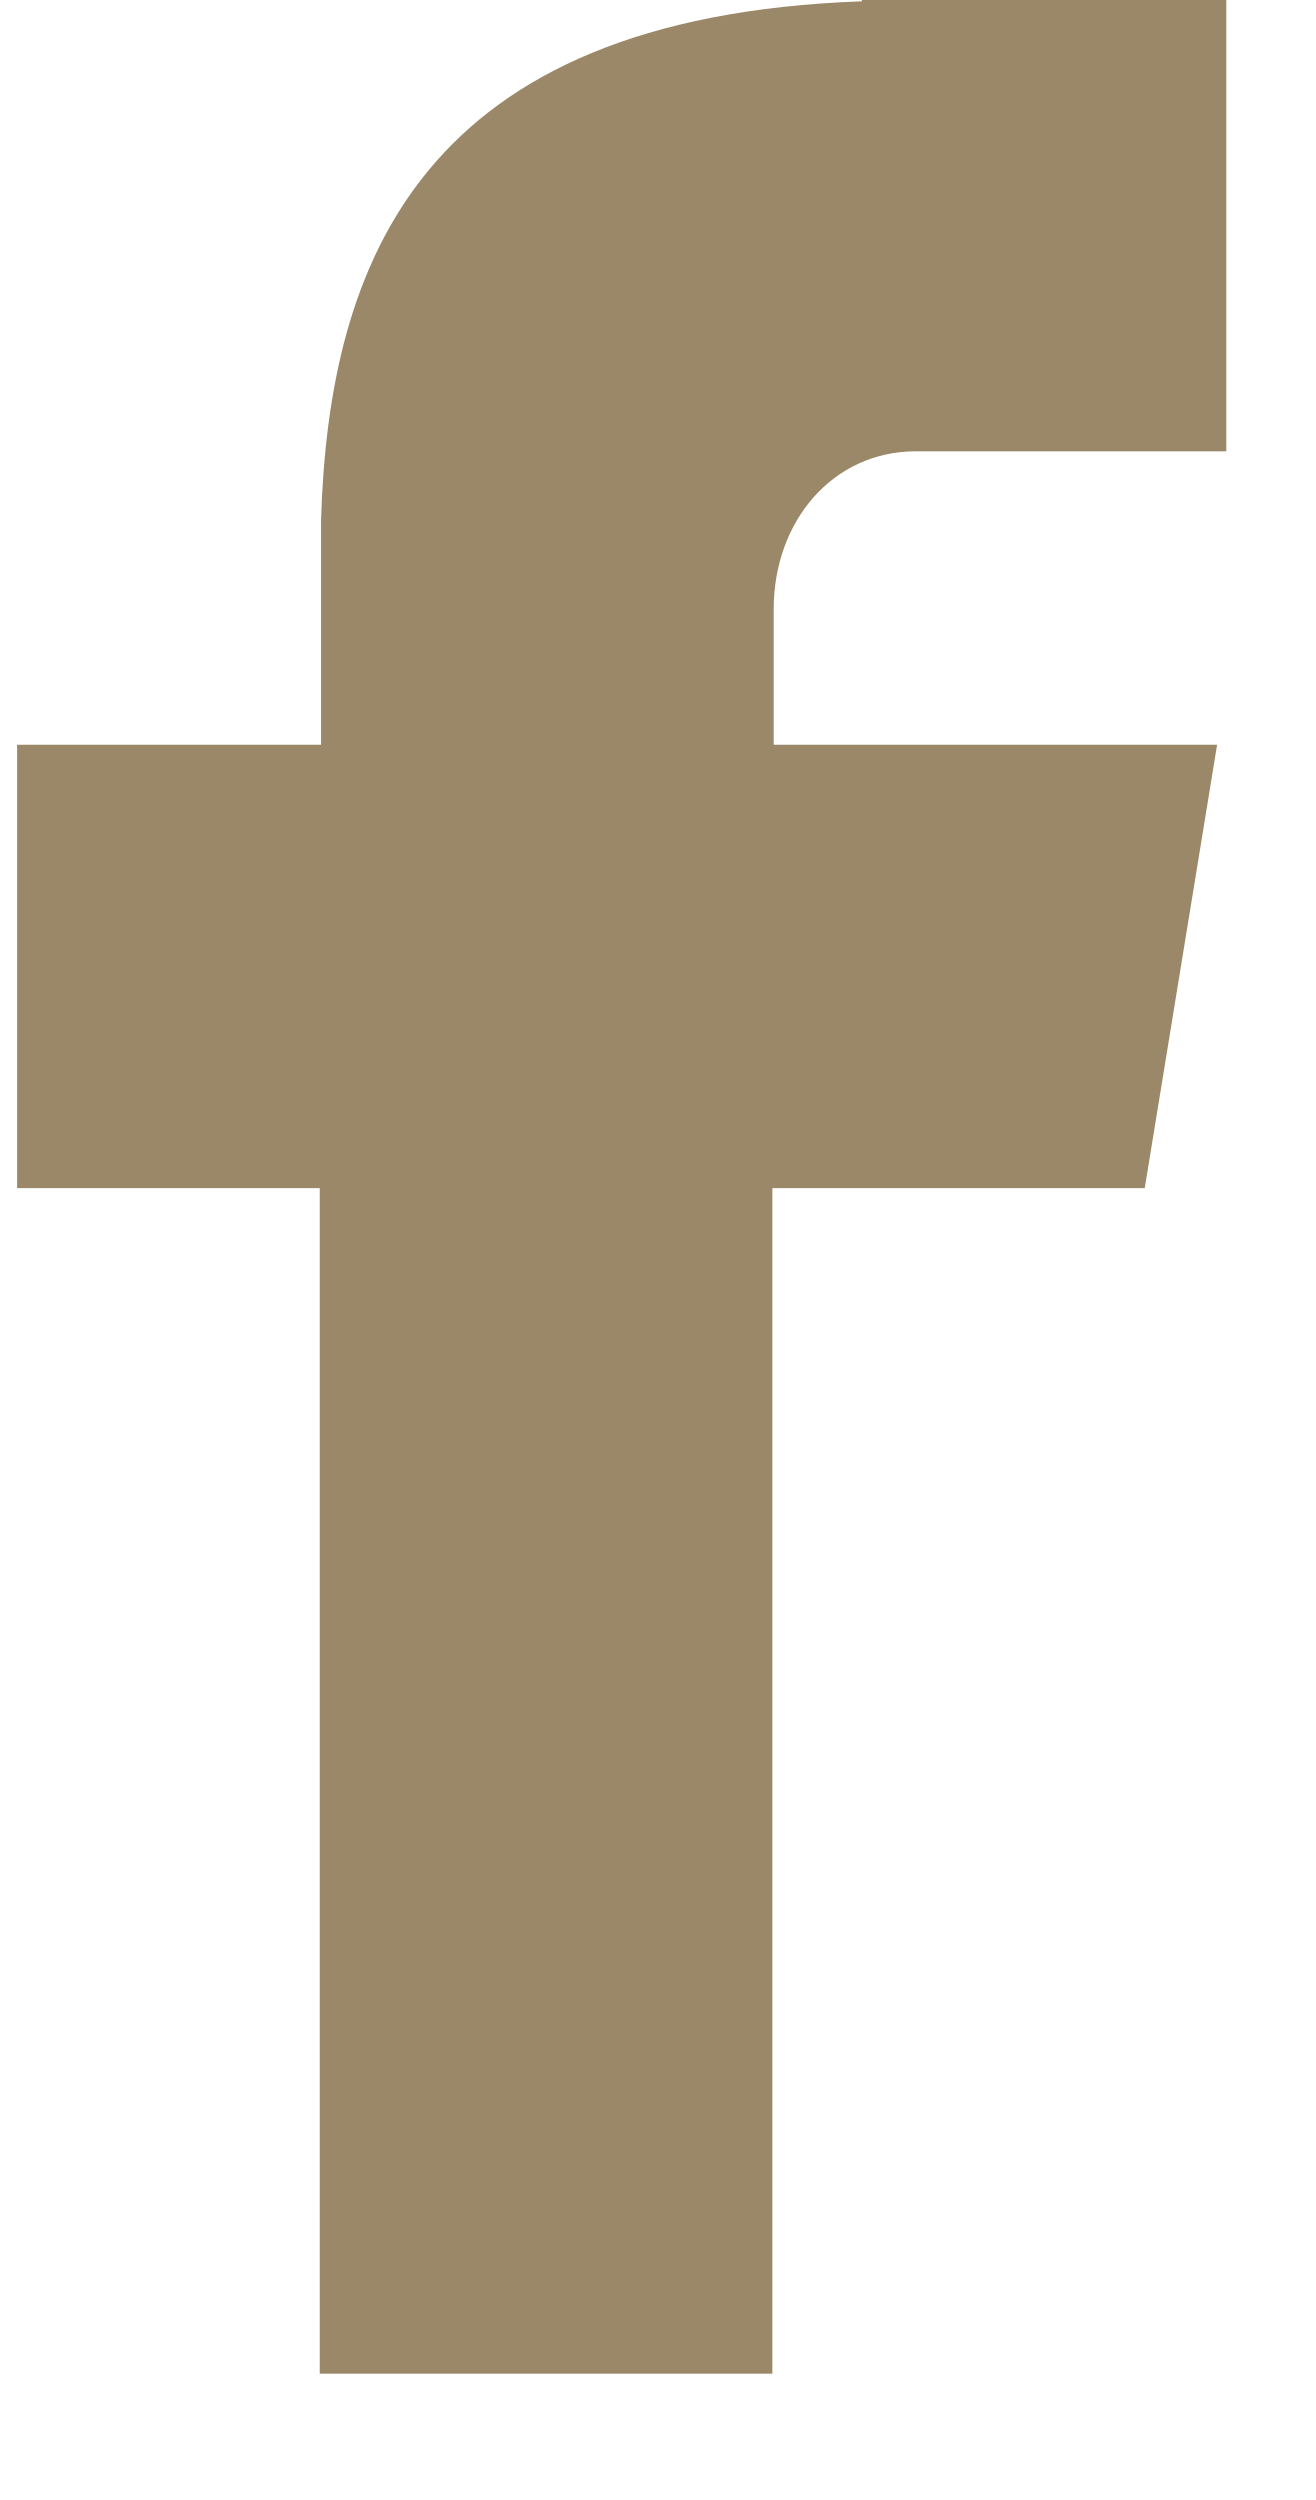
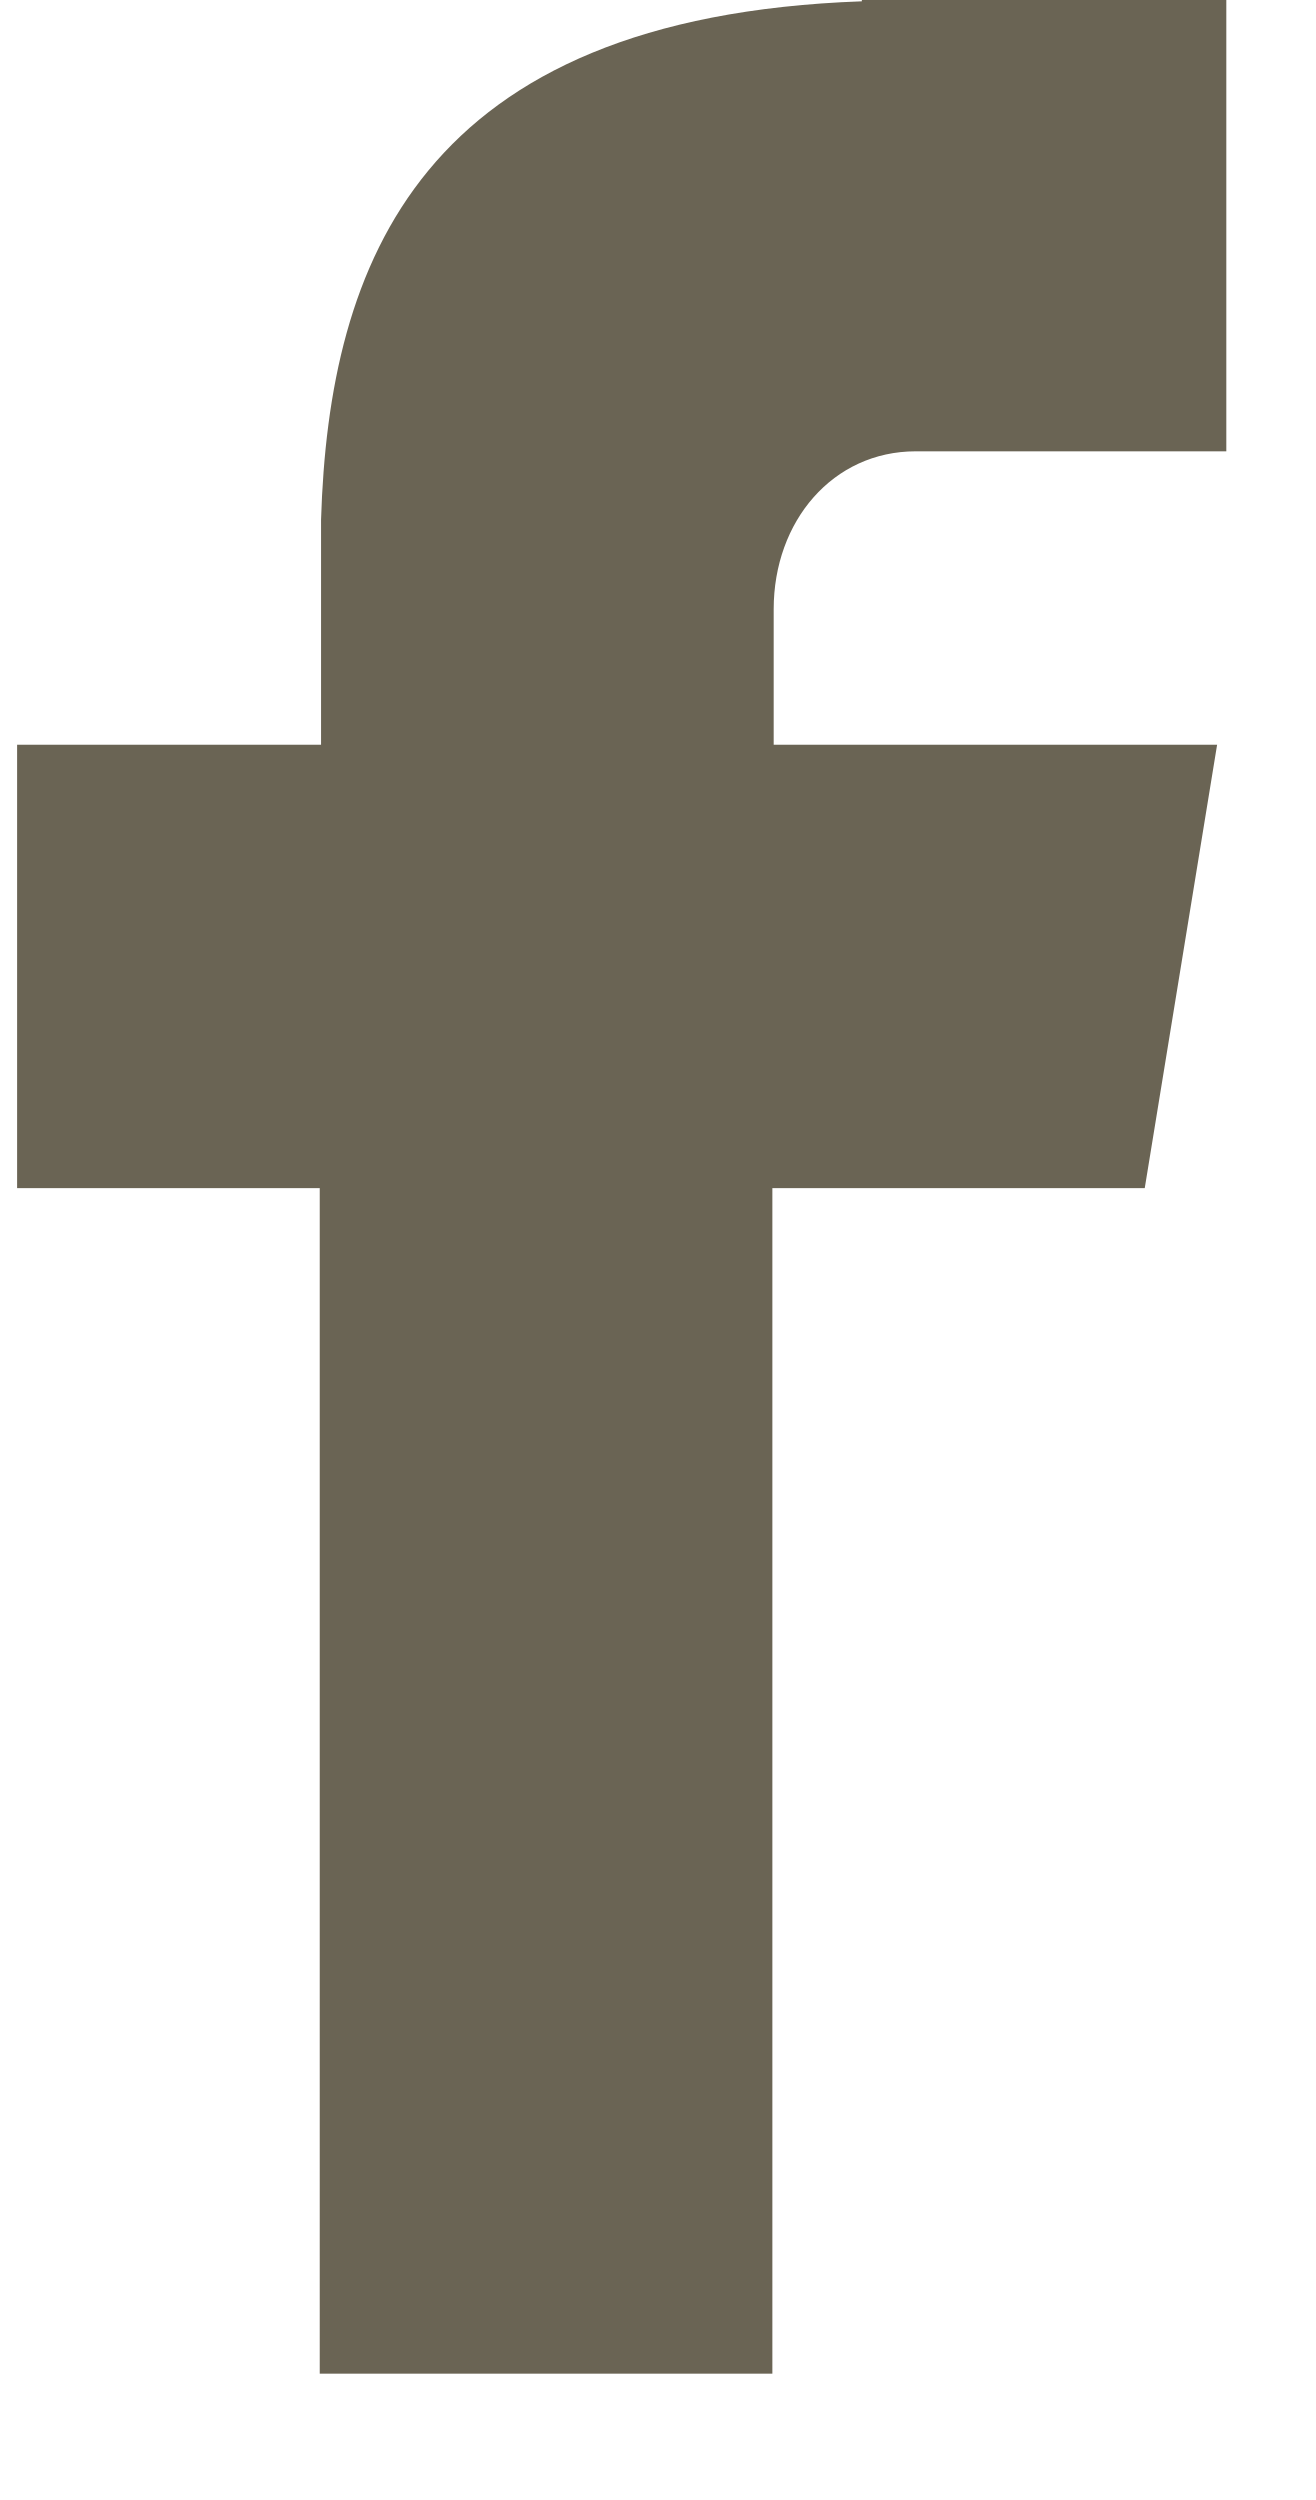
<svg xmlns="http://www.w3.org/2000/svg" fill="none" width="10" height="19" viewBox="0 0 10 19">
-   <path d="M6.96 3.43h2.36V0H6.55v.01C3.19.13 2.5 2 2.44 3.95v1.71H.13v3.37h2.3v9.01h3.44V9.03H8.7l.55-3.37H5.88V4.63c0-.67.45-1.2 1.08-1.2z" fill="#9B8869" />
+   <path d="M6.96 3.43h2.36V0H6.55v.01C3.19.13 2.5 2 2.44 3.95v1.71H.13v3.37h2.3v9.01h3.44V9.03H8.7l.55-3.37H5.88V4.63c0-.67.45-1.2 1.08-1.2z" fill="#6A6454" />
</svg>
